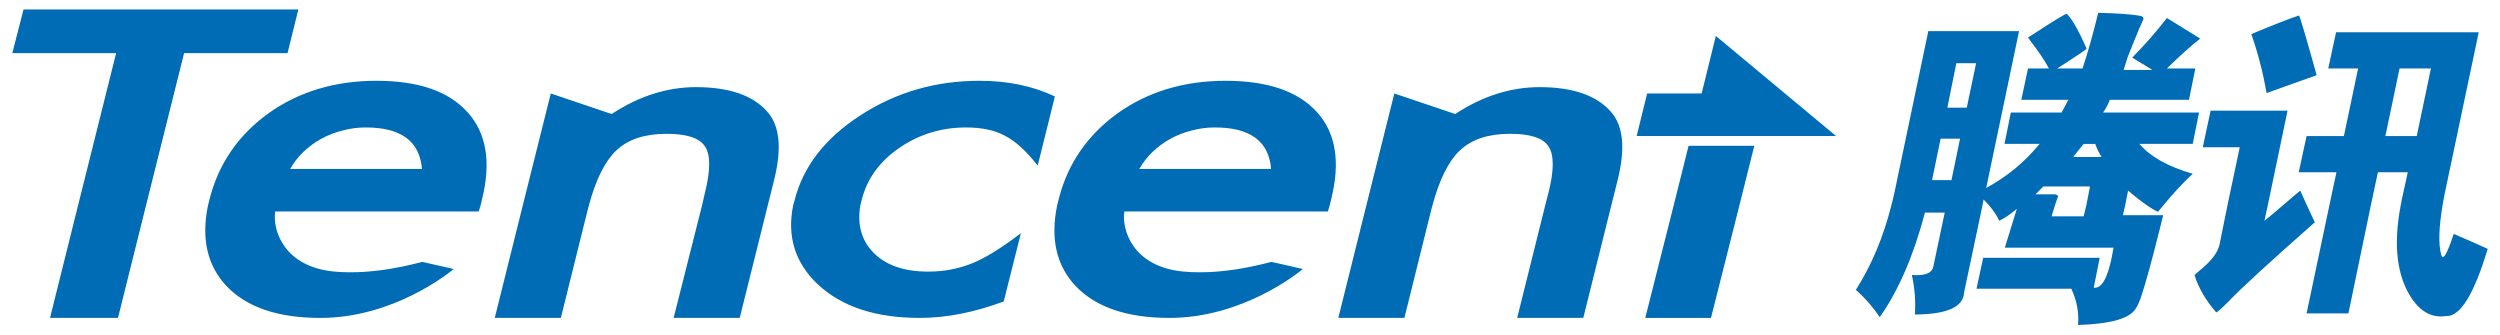
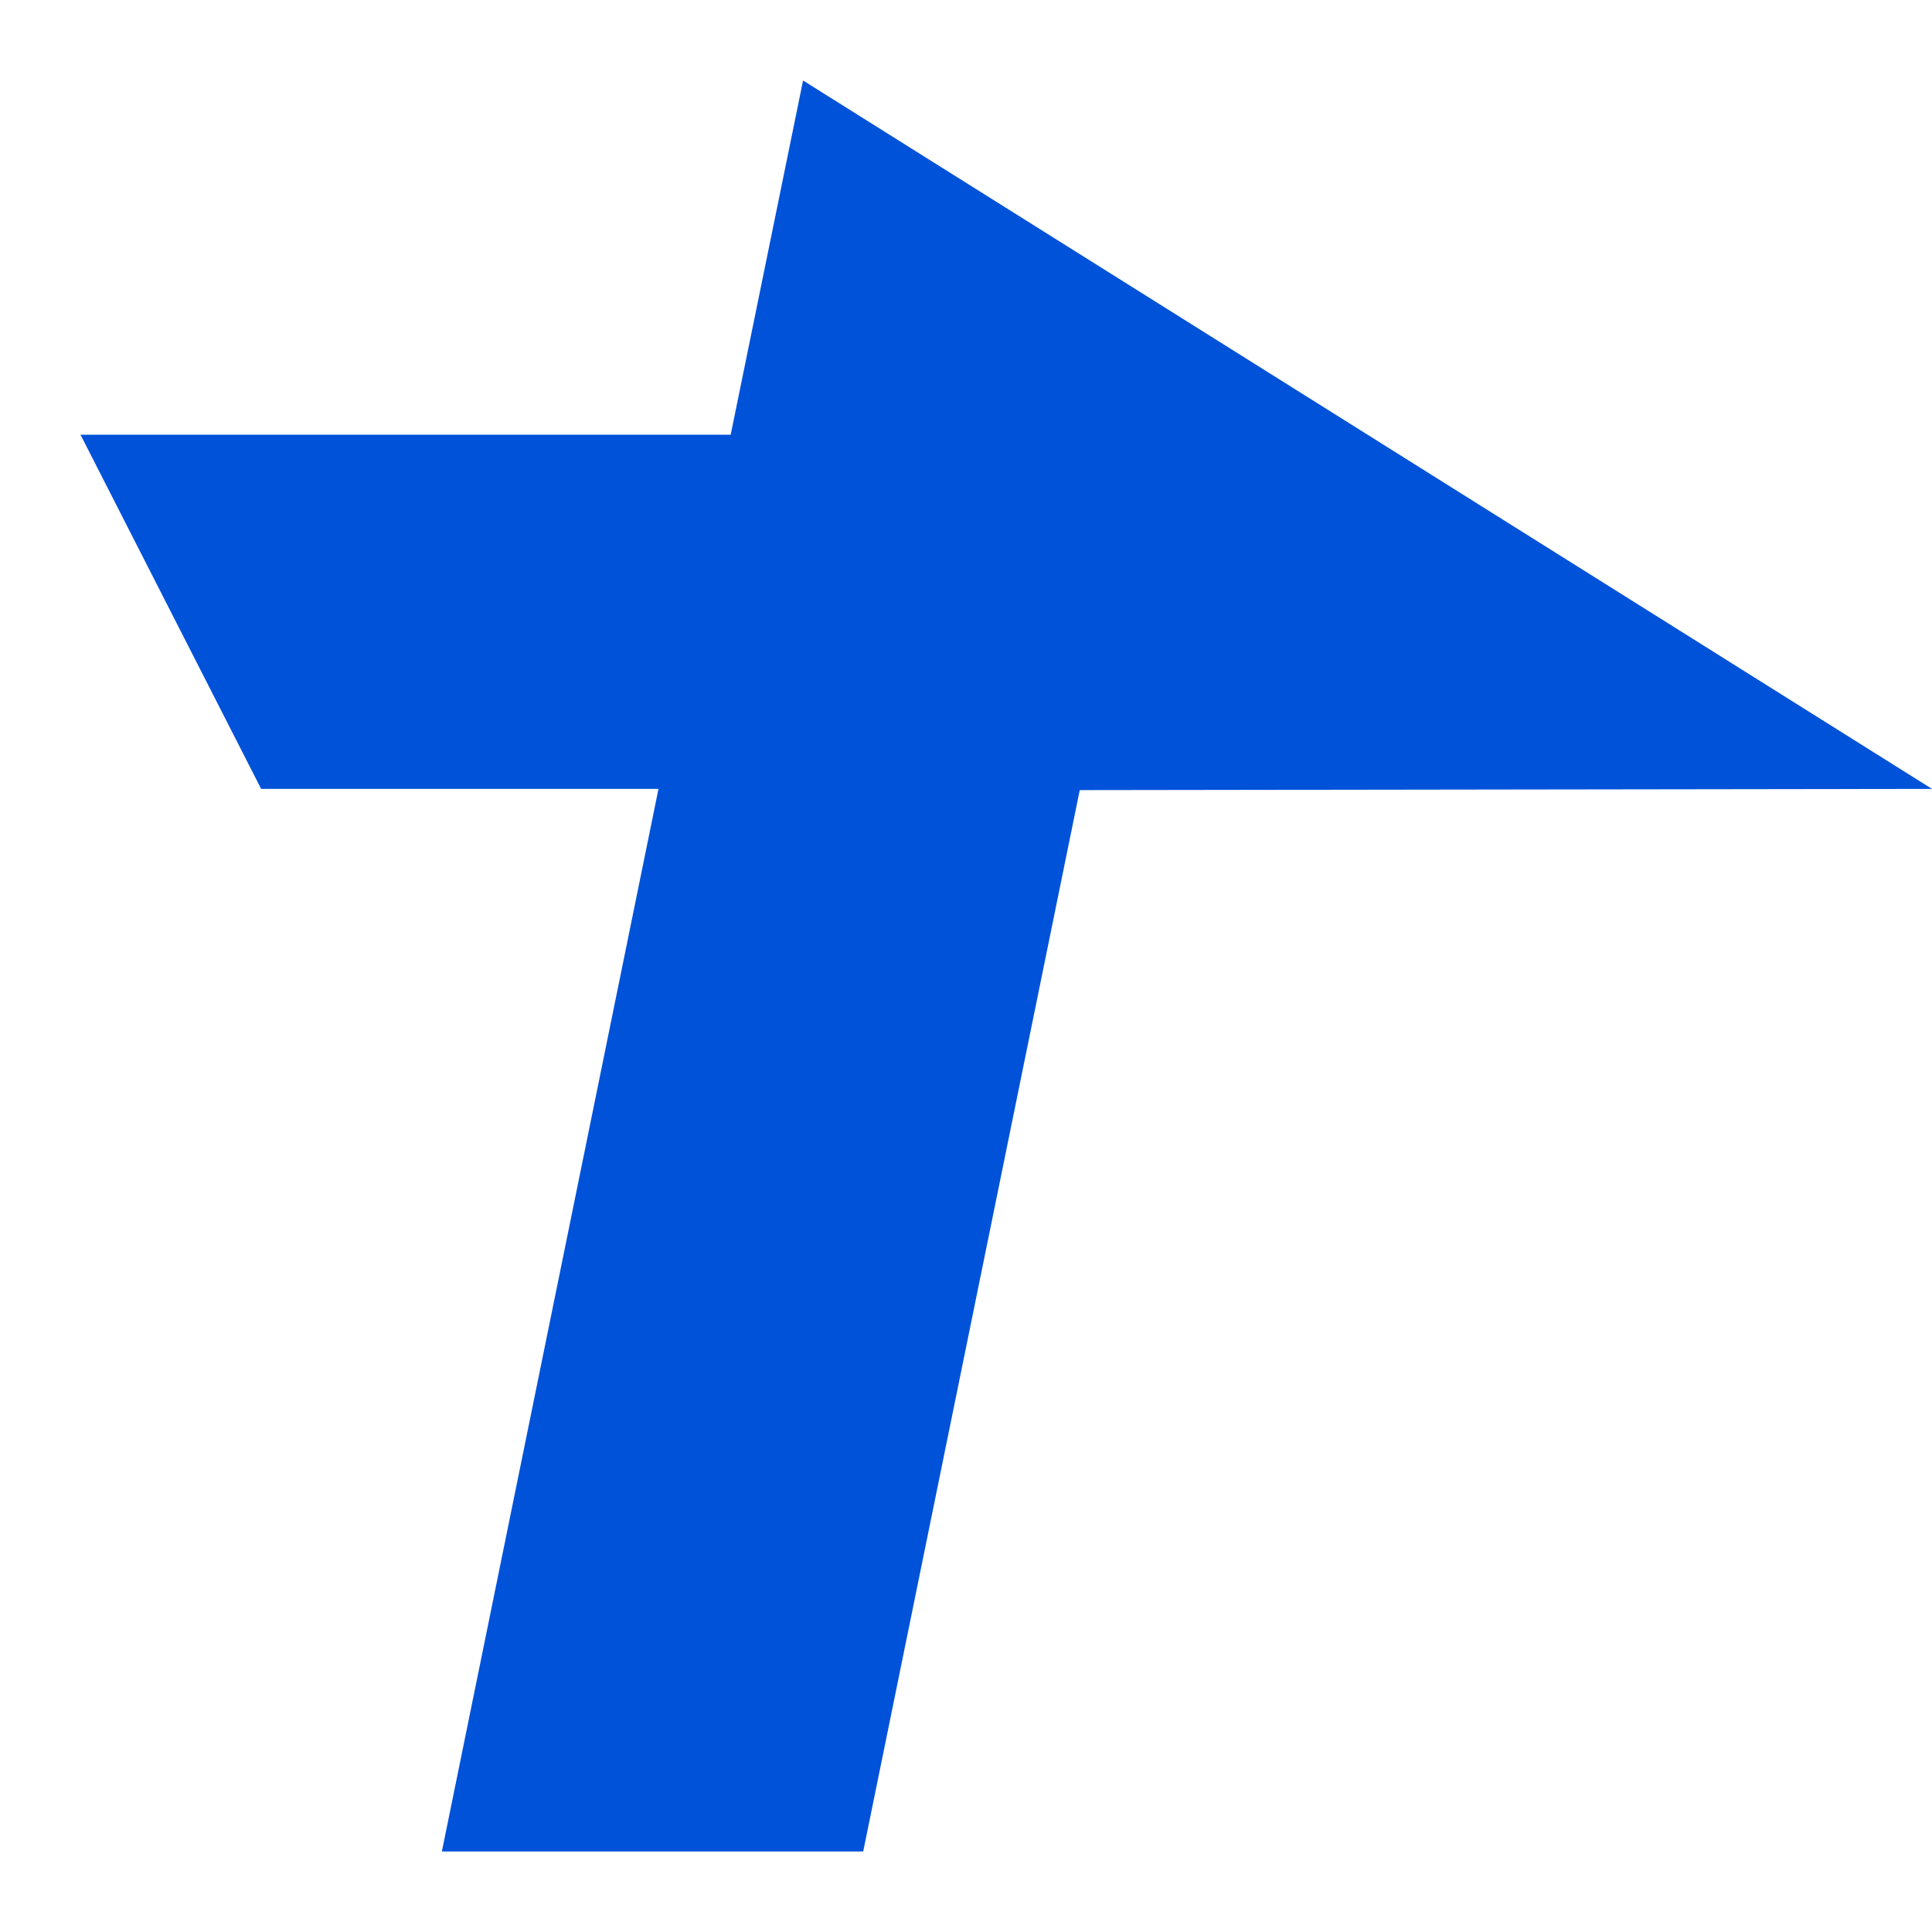
- <svg xmlns="http://www.w3.org/2000/svg" version="1.1" width="1024" height="137" viewBox="-0.792 -0.792 208.741 27.991" id="svg22682">
-   <defs id="defs22684" />
-   <path d="M 0.938,0 0,3.656 l 8.688,0 -3.188,12.75 -2.344,9.406 5.688,0 2.344,-9.406 3.188,-12.75 8.656,0 L 23.938,0 l -23,0 z m 173.625,0.281 c -0.463,1.9 -0.887,3.382 -1.312,4.656 l -2.125,0 0.688,-0.438 c 1.185,-0.769 1.769,-1.164 1.781,-1.219 -0.632,-1.429 -1.167,-2.415 -1.656,-2.906 -0.014,-0.089 -0.916,0.463 -2.656,1.594 l -0.594,0.375 c 0.013,0.028 0.084,0.134 0.219,0.312 0.613,0.796 1.13,1.546 1.531,2.281 l -1.75,0 -0.562,2.625 3.938,0 -0.281,0.531 L 171.5,8.625 l -4.25,0 -0.531,2.625 2.938,0 c -1.254,1.53 -2.745,2.759 -4.469,3.688 l 2.75,-13.125 -7.594,0 L 157.5,15.375 c -0.076,0.355 -0.163,0.693 -0.25,1.031 -0.661,2.624 -1.645,4.978 -2.969,7.062 0.802,0.709 1.456,1.469 2,2.281 1.591,-2.27 2.841,-5.176 3.781,-8.75 l 1.656,0 -0.938,4.438 c -0.074,0.608 -0.691,0.881 -1.812,0.781 0.234,1.086 0.334,2.174 0.25,3.312 2.706,-0.018 4.072,-0.627 4.125,-1.875 l 1.531,-7.25 0.094,-0.5 c 0.169,0.169 0.326,0.335 0.469,0.5 0.365,0.43 0.649,0.853 0.844,1.281 0.415,-0.205 0.907,-0.52 1.469,-1 l -1,3.25 9.094,0 -0.156,0.844 c -0.36,1.755 -0.866,2.607 -1.5,2.5 l 0.5,-2.5 -9.75,0 -0.562,2.594 7.938,0 c 0.454,0.979 0.647,1.981 0.562,3.031 2.533,-0.083 4.084,-0.472 4.688,-1.188 0.189,-0.209 0.388,-0.571 0.594,-1.188 0.414,-1.239 0.899,-3.05 1.5,-5.438 l 0.344,-1.375 -3.375,0 0.188,-0.812 0.25,-1.25 c 0.6,0.525 1.133,0.934 1.594,1.25 0.341,0.234 0.642,0.412 0.906,0.531 0.145,-0.181 0.294,-0.36 0.438,-0.531 0.87,-1.056 1.696,-1.936 2.469,-2.656 -2.038,-0.58 -3.53,-1.413 -4.469,-2.5 l 4.469,0 0.531,-2.625 -8.031,0 c 0.215,-0.315 0.415,-0.654 0.562,-1.062 l 6.625,0 0.531,-2.625 -2.375,0 c 1.038,-1.014 1.95,-1.847 2.781,-2.5 l -2.781,-1.719 c -0.891,1.137 -1.853,2.245 -2.906,3.312 l 1.688,1.031 -2.406,0 0.344,-1.094 0.438,-1.094 c 0.365,-0.921 0.665,-1.621 0.875,-2.062 C 178.364,0.631 178.245,0.54 177.875,0.5 177.174,0.39 176.072,0.318 174.562,0.281 z M 191.375,0.5 c -0.848,0.281 -2.165,0.795 -4,1.562 0.578,1.646 0.994,3.289 1.281,4.938 0.649,-0.246 2.056,-0.73 4.188,-1.5 -0.889,-3.2 -1.397,-4.874 -1.469,-5 z m 3.094,1.406 -0.656,3.031 2.5,0 -1.188,5.656 -3.125,0 -0.656,3.031 3.156,0 -0.594,2.781 L 192,25.438 l 3.5,0 1.875,-9.031 0.594,-2.781 2.5,0 -0.5,2.281 c -0.036,0.169 -0.062,0.334 -0.094,0.5 -0.64,3.351 -0.311,5.973 0.969,7.844 0.78,1.109 1.721,1.577 2.844,1.406 1.163,0.06 2.326,-1.816 3.469,-5.625 -1.04,-0.472 -1.998,-0.889 -2.844,-1.25 -0.568,1.745 -0.92,2.311 -1.062,1.688 -0.224,-0.89 -0.177,-2.244 0.125,-4.062 0.098,-0.588 0.223,-1.219 0.375,-1.906 l 2.656,-12.594 -11.938,0 z m -51.906,0.312 -1.188,4.812 -4.562,0 -0.875,3.562 16.688,0 -10.062,-8.375 z m 20.125,2.281 1.656,0 -0.781,3.719 -1.625,0 0.75,-3.719 z m 37.094,0.438 2.625,0 -1.188,5.656 -2.625,0 1.188,-5.656 z M 30.469,5.969 c -3.467,0 -6.475,0.906 -9.031,2.719 -2.542,1.839 -4.194,4.247 -4.938,7.219 -0.044,0.174 -0.09,0.33 -0.125,0.5 -0.571,2.759 -0.065,5.009 1.531,6.719 1.701,1.8 4.326,2.688 7.875,2.688 6.049,0 10.685,-3.69 11.156,-4.094 L 34.312,21.125 c -0.618,0.142 -3.98,1.116 -7.344,0.812 C 22.725,21.556 21.762,18.449 22,16.906 l 17.031,0 0.156,-0.5 0.125,-0.531 c 0.772,-3.098 0.364,-5.534 -1.219,-7.281 -1.595,-1.762 -4.122,-2.625 -7.625,-2.625 z m 50.469,0 c -3.649,0 -6.949,0.946 -9.938,2.875 -2.994,1.93 -4.83,4.321 -5.531,7.125 -0.039,0.154 -0.095,0.286 -0.125,0.438 -0.524,2.603 0.17,4.804 2.062,6.594 2.007,1.877 4.849,2.812 8.531,2.812 2.231,0 4.572,-0.463 7.031,-1.375 l 1.438,-5.719 c -1.635,1.259 -3.006,2.095 -4.094,2.531 -1.123,0.45 -2.336,0.688 -3.656,0.688 -2.069,0 -3.634,-0.555 -4.688,-1.688 -0.932,-1.02 -1.266,-2.315 -1,-3.844 0.03,-0.169 0.081,-0.326 0.125,-0.5 0.431,-1.722 1.469,-3.17 3.125,-4.312 1.653,-1.143 3.524,-1.719 5.594,-1.719 1.319,0 2.386,0.224 3.25,0.688 0.88,0.449 1.802,1.291 2.75,2.5 L 87.25,7.281 C 85.386,6.395 83.284,5.969 80.938,5.969 z m 20.594,0 C 98.062,5.969 95.055,6.875 92.5,8.688 c -2.544,1.839 -4.195,4.247 -4.938,7.219 -0.044,0.174 -0.089,0.33 -0.125,0.5 C 86.865,19.165 87.37,21.415 88.969,23.125 c 1.699,1.8 4.327,2.688 7.875,2.688 6.046,0 10.686,-3.69 11.156,-4.094 L 105.375,21.125 c -0.618,0.142 -3.98,1.116 -7.344,0.812 -4.242,-0.381 -5.209,-3.489 -4.969,-5.031 l 17.031,0 0.156,-0.5 0.125,-0.531 c 0.775,-3.098 0.393,-5.534 -1.188,-7.281 -1.595,-1.762 -4.152,-2.625 -7.656,-2.625 z M 57.219,6.5 c -2.41,0 -4.766,0.745 -7.062,2.25 l -5.094,-1.719 -2.344,9.375 -2.344,9.406 5.531,0 2.25,-9.062 c 0.029,-0.116 0.065,-0.239 0.094,-0.344 0.575,-2.16 1.346,-3.7 2.281,-4.594 1.002,-0.95 2.395,-1.406 4.219,-1.406 1.677,0 2.764,0.341 3.219,1.062 0.474,0.705 0.464,1.992 0,3.844 l -0.25,1.094 -2.375,9.406 5.531,0 2.344,-9.406 0.531,-2.125 C 64.414,11.633 64.231,9.736 63.187,8.562 61.984,7.188 59.989,6.5 57.219,6.5 z m 70.594,0 c -2.411,0 -4.764,0.745 -7.062,2.25 l -5.094,-1.719 -2.344,9.375 -2.344,9.406 5.531,0 2.25,-9.062 c 0.03,-0.116 0.064,-0.239 0.094,-0.344 0.578,-2.16 1.344,-3.7 2.281,-4.594 1.004,-0.95 2.393,-1.406 4.219,-1.406 1.676,0 2.763,0.341 3.219,1.062 0.472,0.705 0.464,1.992 0,3.844 l -0.281,1.094 -2.344,9.406 5.531,0 2.344,-9.406 0.531,-2.125 c 0.664,-2.649 0.48,-4.545 -0.562,-5.719 C 132.579,7.188 130.58,6.5 127.812,6.5 z m 56.156,1.969 -0.656,3.062 3.094,0 -1.031,4.875 -0.656,3.25 c -0.142,0.68 -0.686,1.389 -1.625,2.156 -0.276,0.228 -0.446,0.374 -0.469,0.438 0.344,1.076 0.956,2.126 1.812,3.094 0.066,0.018 0.432,-0.305 1.062,-0.938 0.94,-0.996 3.325,-3.192 7.188,-6.594 -0.013,-0.044 -0.225,-0.5 -0.625,-1.344 l -0.031,-0.062 -0.562,-1.25 -0.625,0.531 c -0.3,0.264 -0.59,0.506 -0.844,0.719 -0.675,0.585 -1.188,1.014 -1.531,1.281 l 0.281,-1.281 1.656,-7.938 -6.438,0 z M 29.594,9.875 c 2.933,0 4.5,1.153 4.688,3.469 l -11.031,0 c 0.312,-0.54 0.675,-1.012 1.125,-1.438 0.446,-0.422 0.95,-0.799 1.5,-1.094 0.565,-0.31 1.156,-0.532 1.781,-0.688 0.627,-0.168 1.27,-0.25 1.938,-0.25 z m 71.062,0 c 2.933,0 4.503,1.153 4.688,3.469 l -11.031,0 c 0.315,-0.54 0.679,-1.012 1.125,-1.438 0.449,-0.422 0.956,-0.799 1.5,-1.094 0.57,-0.31 1.156,-0.532 1.781,-0.688 0.63,-0.168 1.269,-0.25 1.938,-0.25 z m 60.719,0.938 1.625,0 -0.719,3.469 -1.625,0 0.719,-3.469 z m 11.969,0.438 0.969,0 c 0.129,0.371 0.307,0.741 0.531,1.094 l -2.375,0 0.438,-0.562 0.438,-0.531 z m -33.062,0.156 -1.25,5 -2.375,9.406 5.5,0 2.375,-9.406 1.25,-5 -5.5,0 z m 29.688,3.406 3.906,0 -0.312,1.594 -0.219,0.906 -2.688,0 c 0.1,-0.335 0.19,-0.635 0.281,-0.906 0.104,-0.312 0.188,-0.579 0.281,-0.812 -0.131,-0.075 -0.211,-0.125 -0.281,-0.125 l -1.625,0 0.656,-0.656 z" id="path22339" style="fill:#006cb6;fill-opacity:1;fill-rule:nonzero;stroke:none" />
+ <svg xmlns="http://www.w3.org/2000/svg" width="1em" height="1em" style="flex:none;line-height:1" viewBox="0 0 24 24">
+   <path fill="#0052D9" fill-rule="evenodd" d="M9.976 1 24 9.8l-10.587.015L10.723 23H5.489L8.18 9.8H3.244L1 5.4h8.077z" />
</svg>
